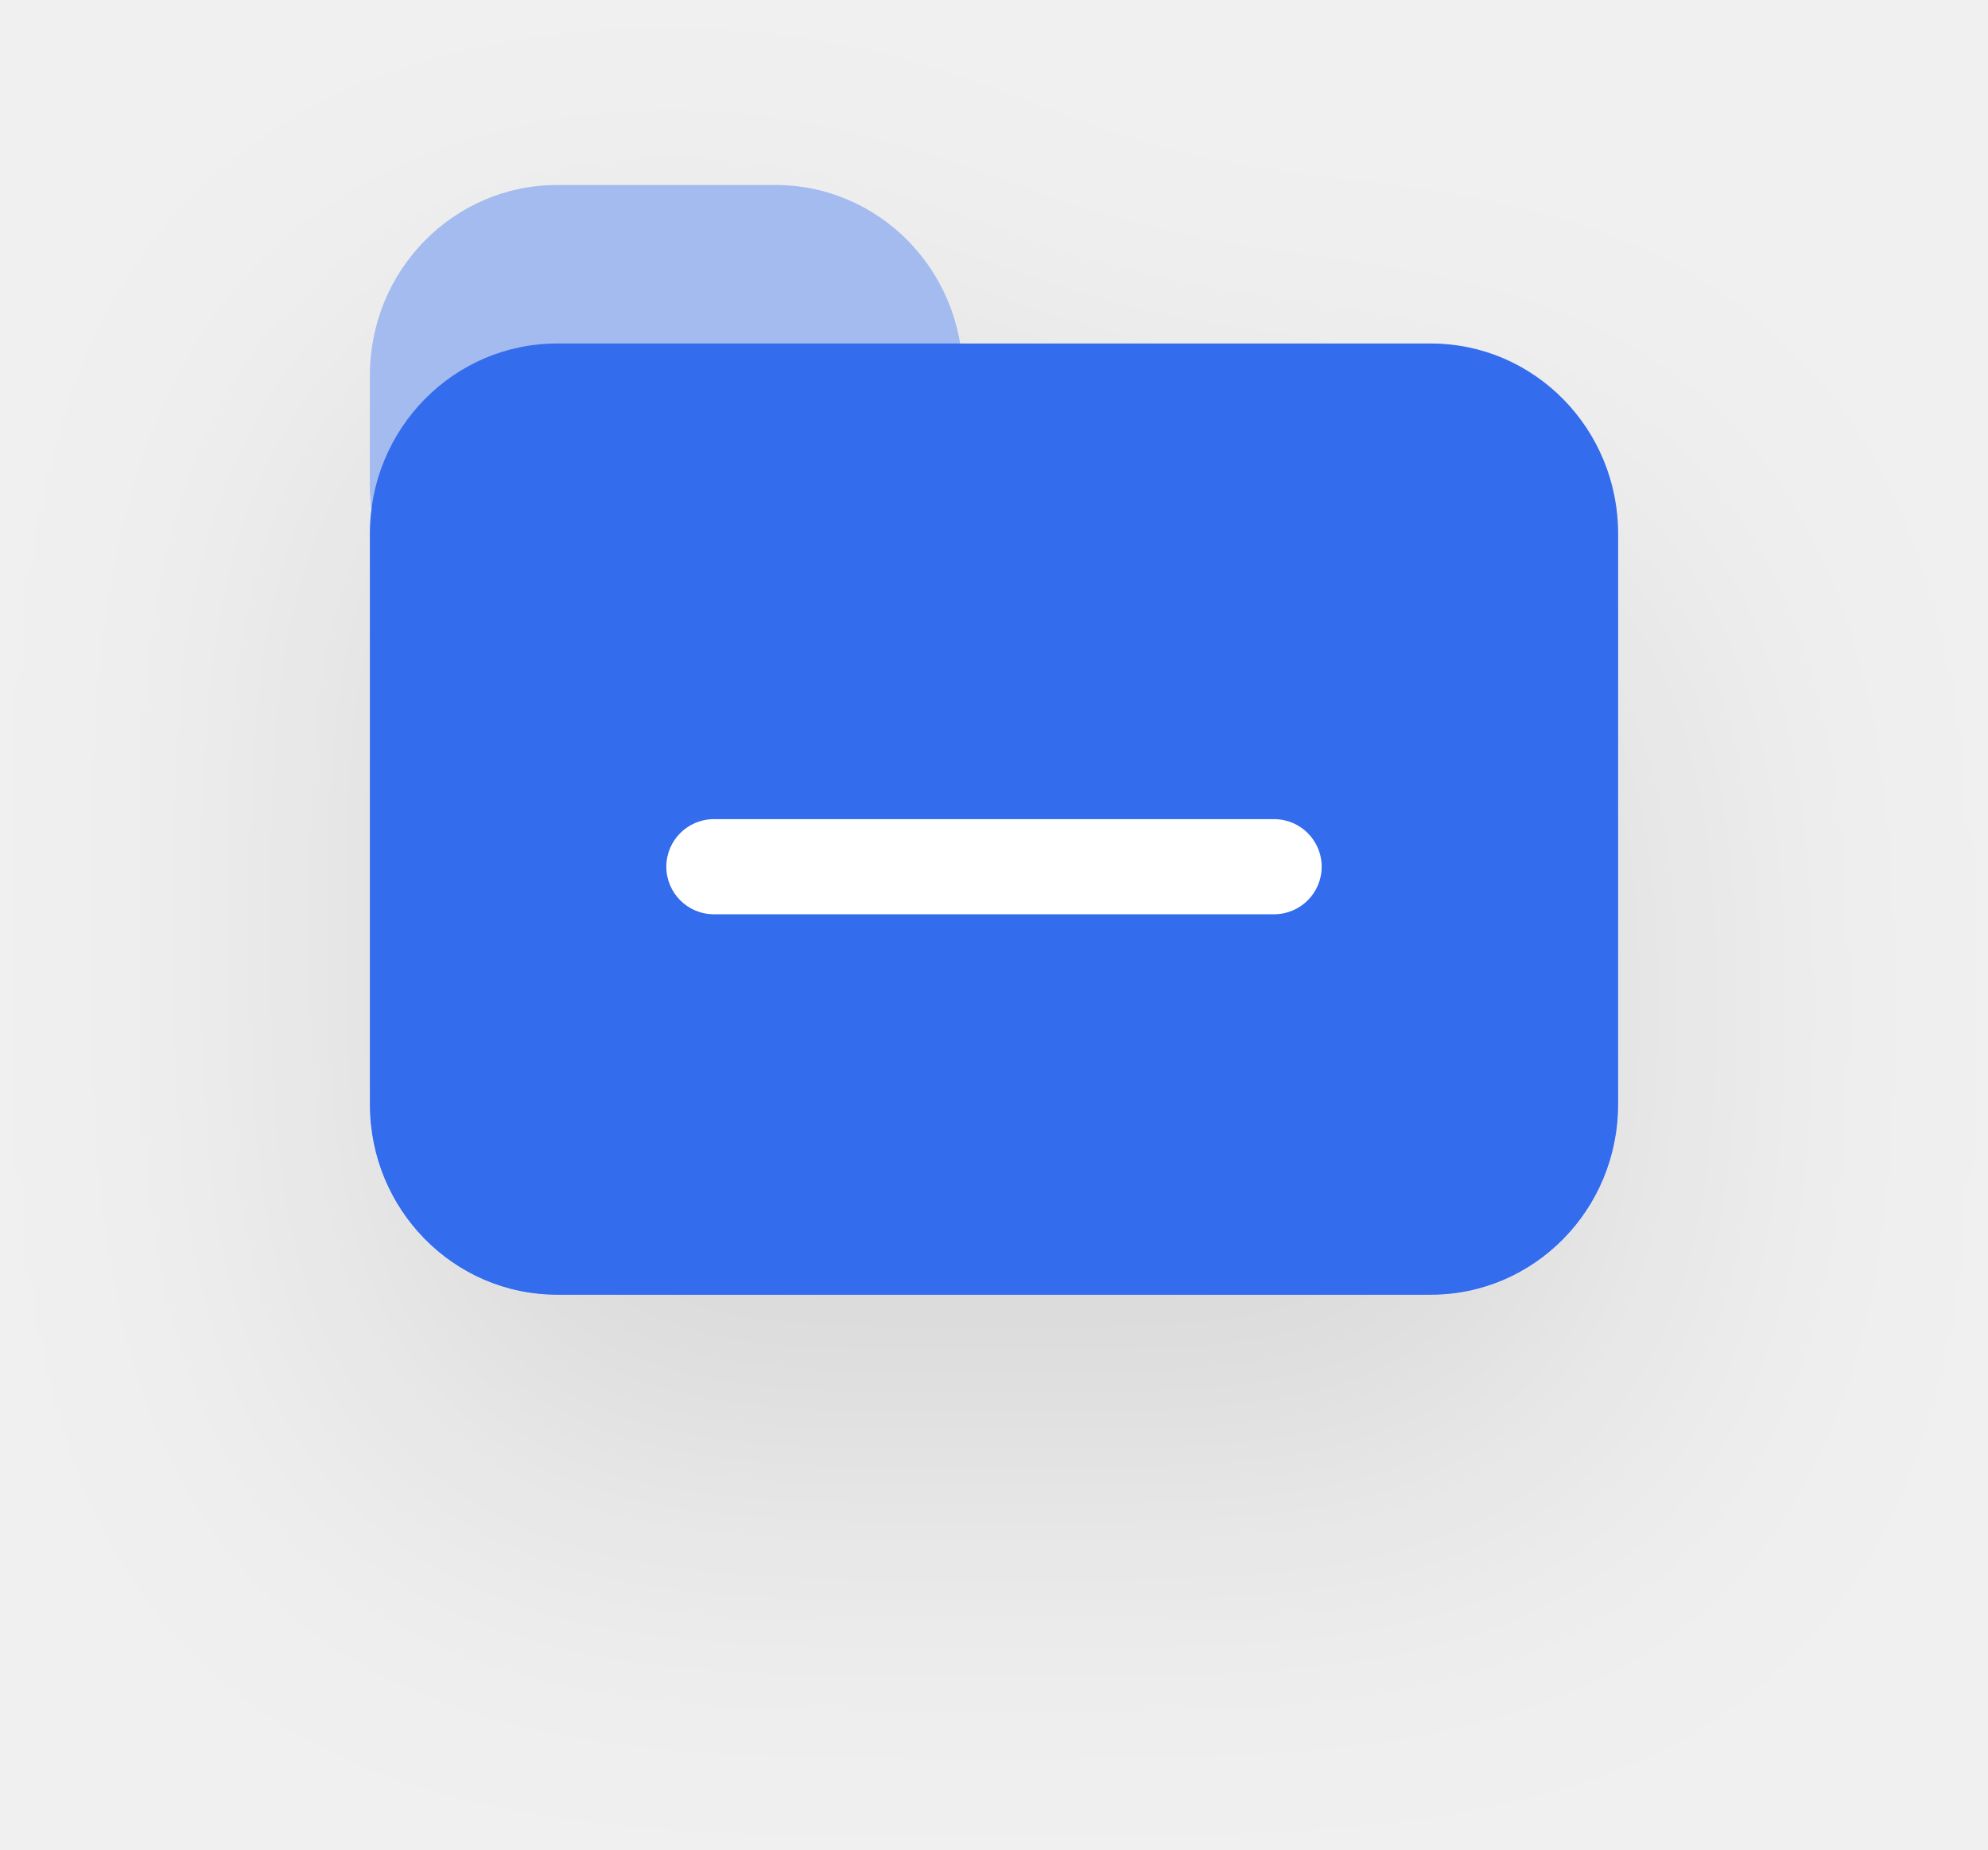
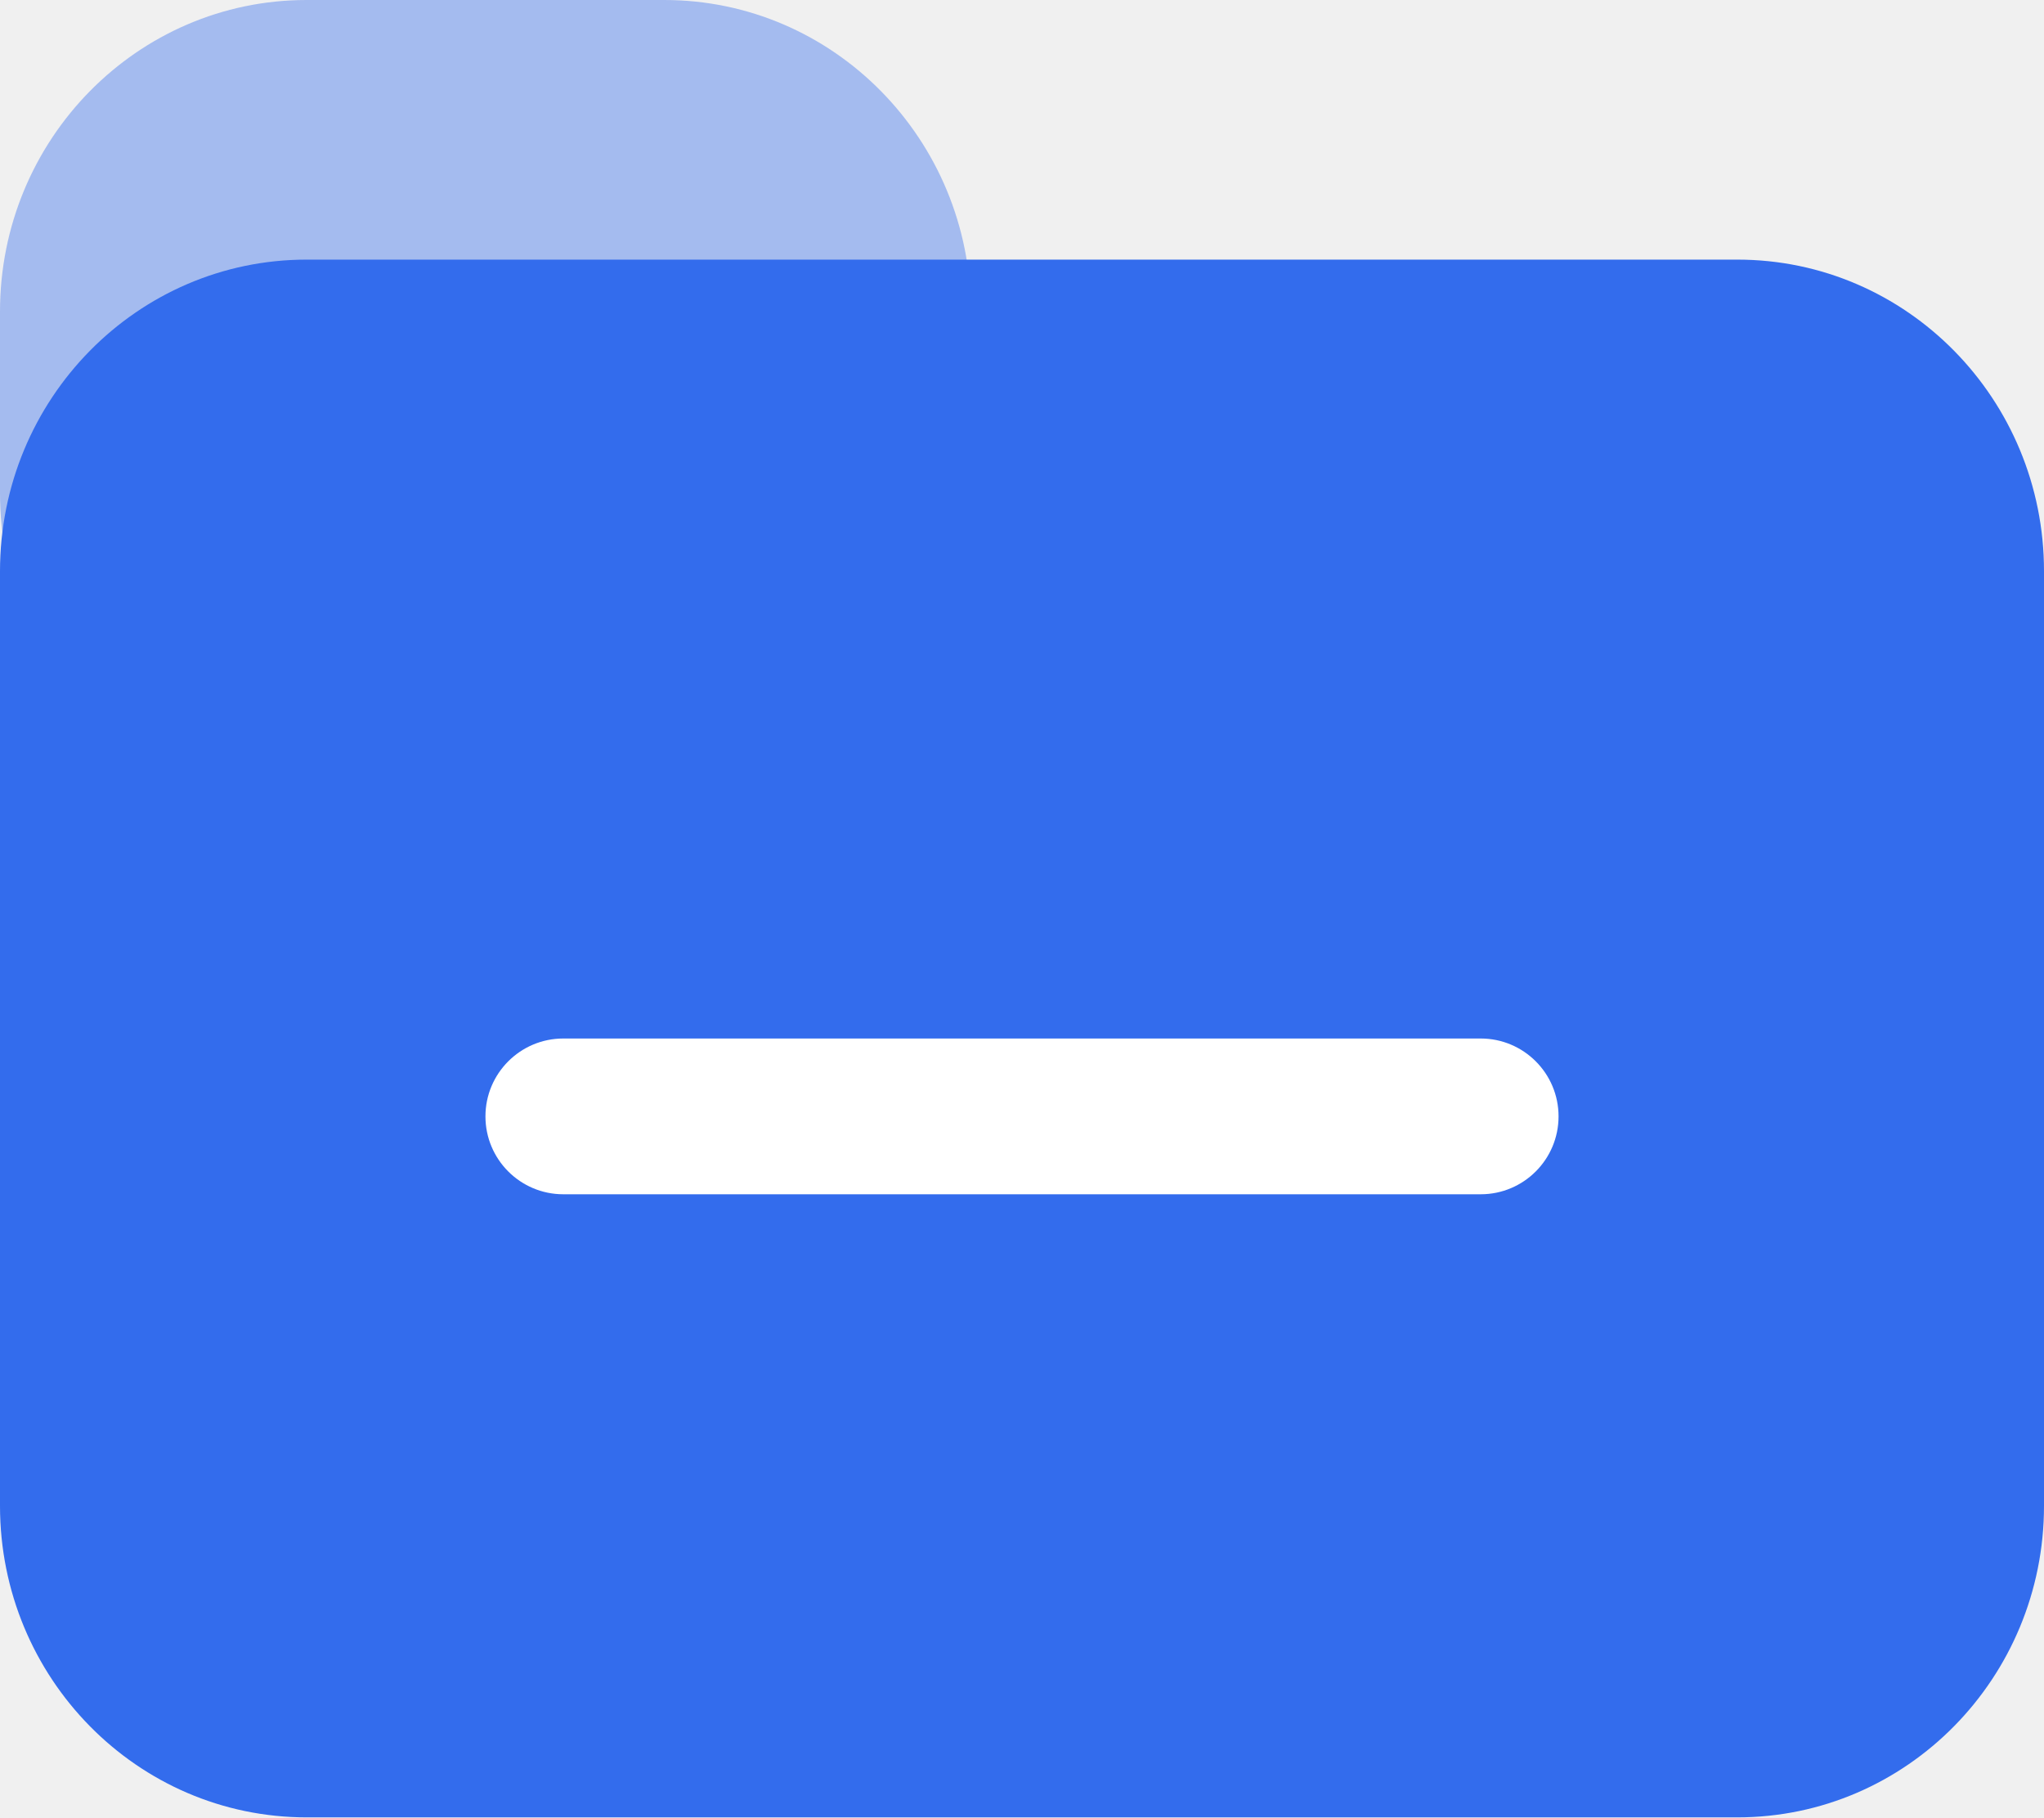
- <svg xmlns="http://www.w3.org/2000/svg" width="86" height="80" viewBox="0 0 86 80" fill="none">
-   <g filter="url(#filter0_d_274_327)">
-     <path opacity="0.4" d="M16 16.229C16 11.684 19.627 8 24.1 8H33.55C38.023 8 41.65 11.684 41.65 16.229V21.029C41.65 25.573 38.023 29.257 33.55 29.257H24.1C19.627 29.257 16 25.573 16 21.029V16.229Z" fill="#336CED" style="fill:#336CED;fill:color(display-p3 0.2 0.423 0.929);fill-opacity:1;" />
-     <path d="M16 23.086C16 18.541 19.627 14.857 24.1 14.857H61.9C66.374 14.857 70 18.541 70 23.086V47.771C70 52.316 66.374 56 61.9 56H24.1C19.627 56 16 52.316 16 47.771V23.086Z" fill="#336CED" style="fill:#336CED;fill:color(display-p3 0.2 0.423 0.929);fill-opacity:1;" />
-     <rect x="28.825" y="35.429" width="28.35" height="4.114" rx="2.057" fill="white" style="fill:white;fill-opacity:1;" />
-   </g>
-   <defs>
-     <filter id="filter0_d_274_327" x="0" y="0" width="86" height="80" filterUnits="userSpaceOnUse" color-interpolation-filters="sRGB">
-       <feFlood flood-opacity="0" result="BackgroundImageFix" />
-       <feColorMatrix in="SourceAlpha" type="matrix" values="0 0 0 0 0 0 0 0 0 0 0 0 0 0 0 0 0 0 127 0" result="hardAlpha" />
-       <feOffset dy="8" />
-       <feGaussianBlur stdDeviation="8" />
-       <feComposite in2="hardAlpha" operator="out" />
-       <feColorMatrix type="matrix" values="0 0 0 0 0 0 0 0 0 0 0 0 0 0 0 0 0 0 0.1 0" />
-       <feBlend mode="normal" in2="BackgroundImageFix" result="effect1_dropShadow_274_327" />
-       <feBlend mode="normal" in="SourceGraphic" in2="effect1_dropShadow_274_327" result="shape" />
-     </filter>
-   </defs>
+ <svg xmlns="http://www.w3.org/2000/svg" width="54" height="48" viewBox="0 0 54 48" fill="none">
+   <path opacity="0.4" d="M0 8.229C0 3.684 3.626 0 8.1 0H17.55C22.023 0 25.65 3.684 25.65 8.229V13.029C25.65 17.573 22.023 21.257 17.55 21.257H8.1C3.626 21.257 0 17.573 0 13.029V8.229Z" fill="#336CED" style="fill:#336CED;" />
+   <path d="M0 15.086C0 10.541 3.626 6.857 8.1 6.857H45.9C50.373 6.857 54 10.541 54 15.086V39.771C54 44.316 50.373 48 45.9 48H8.1C3.626 48 0 44.316 0 39.771V15.086Z" fill="#336CED" style="fill:#336CED;" />
+   <rect x="12.825" y="27.429" width="28.35" height="4.114" rx="2.057" fill="white" style="fill:white;fill-opacity:1;" />
</svg>
